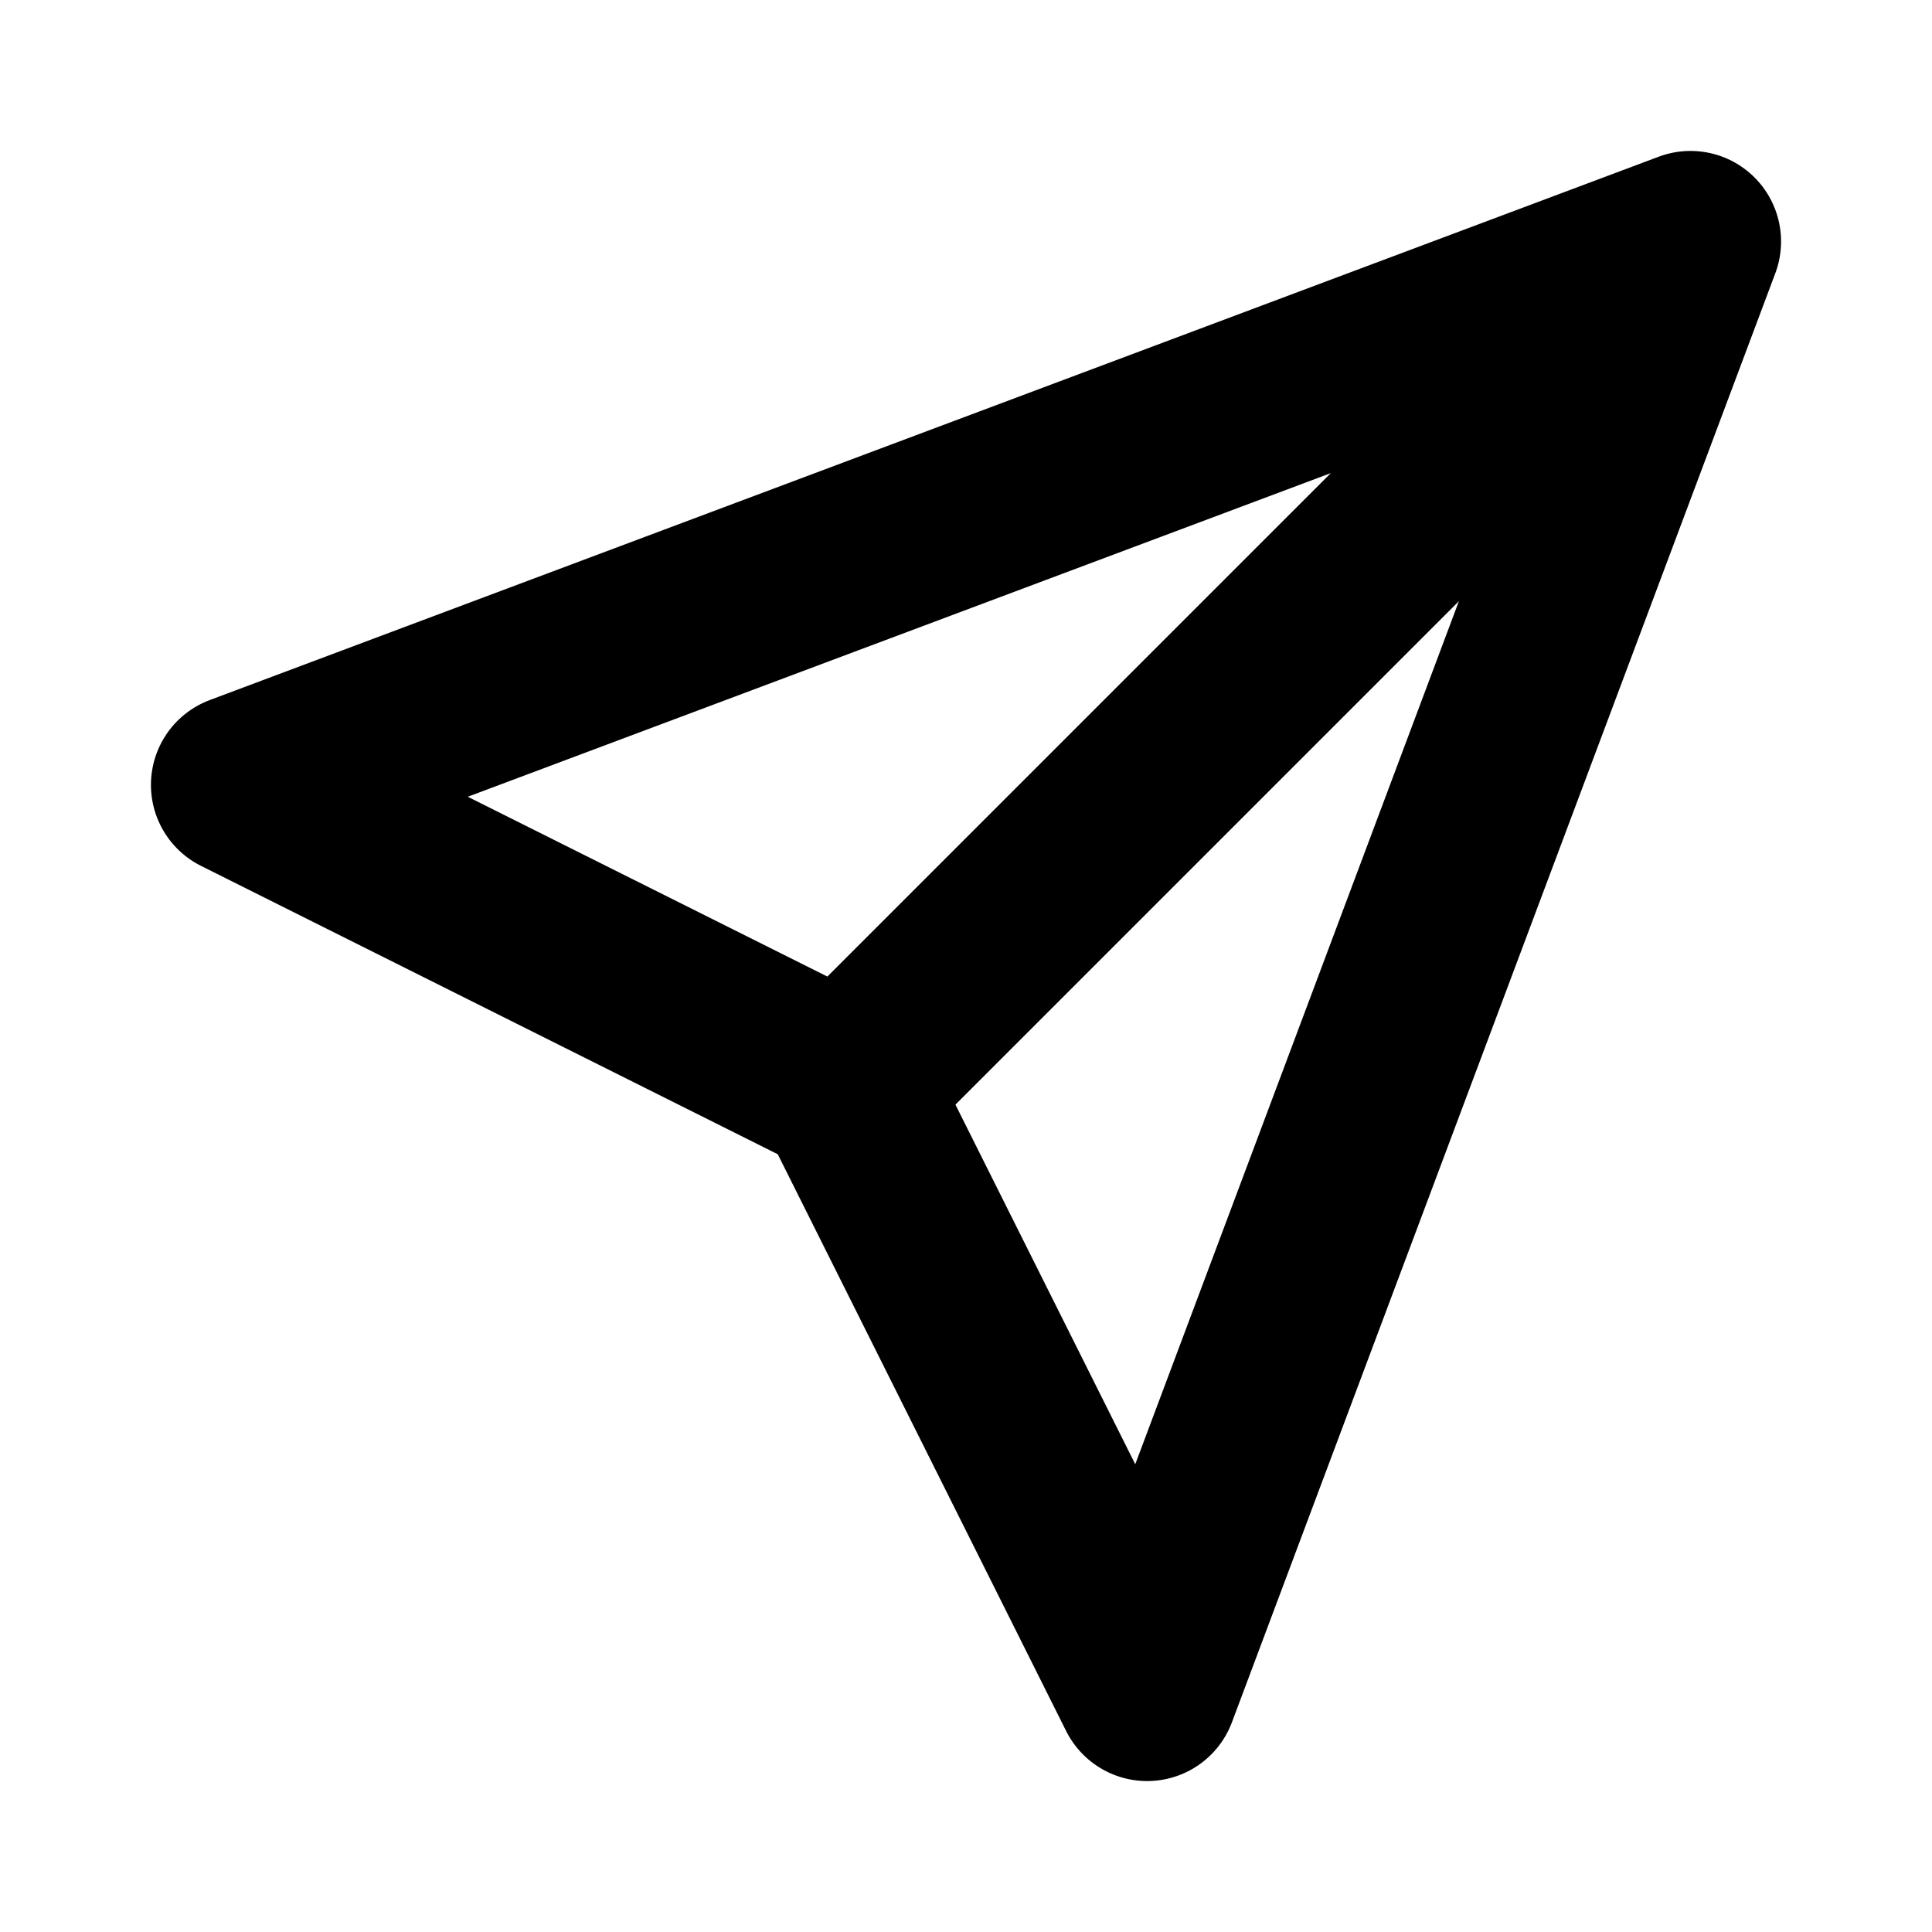
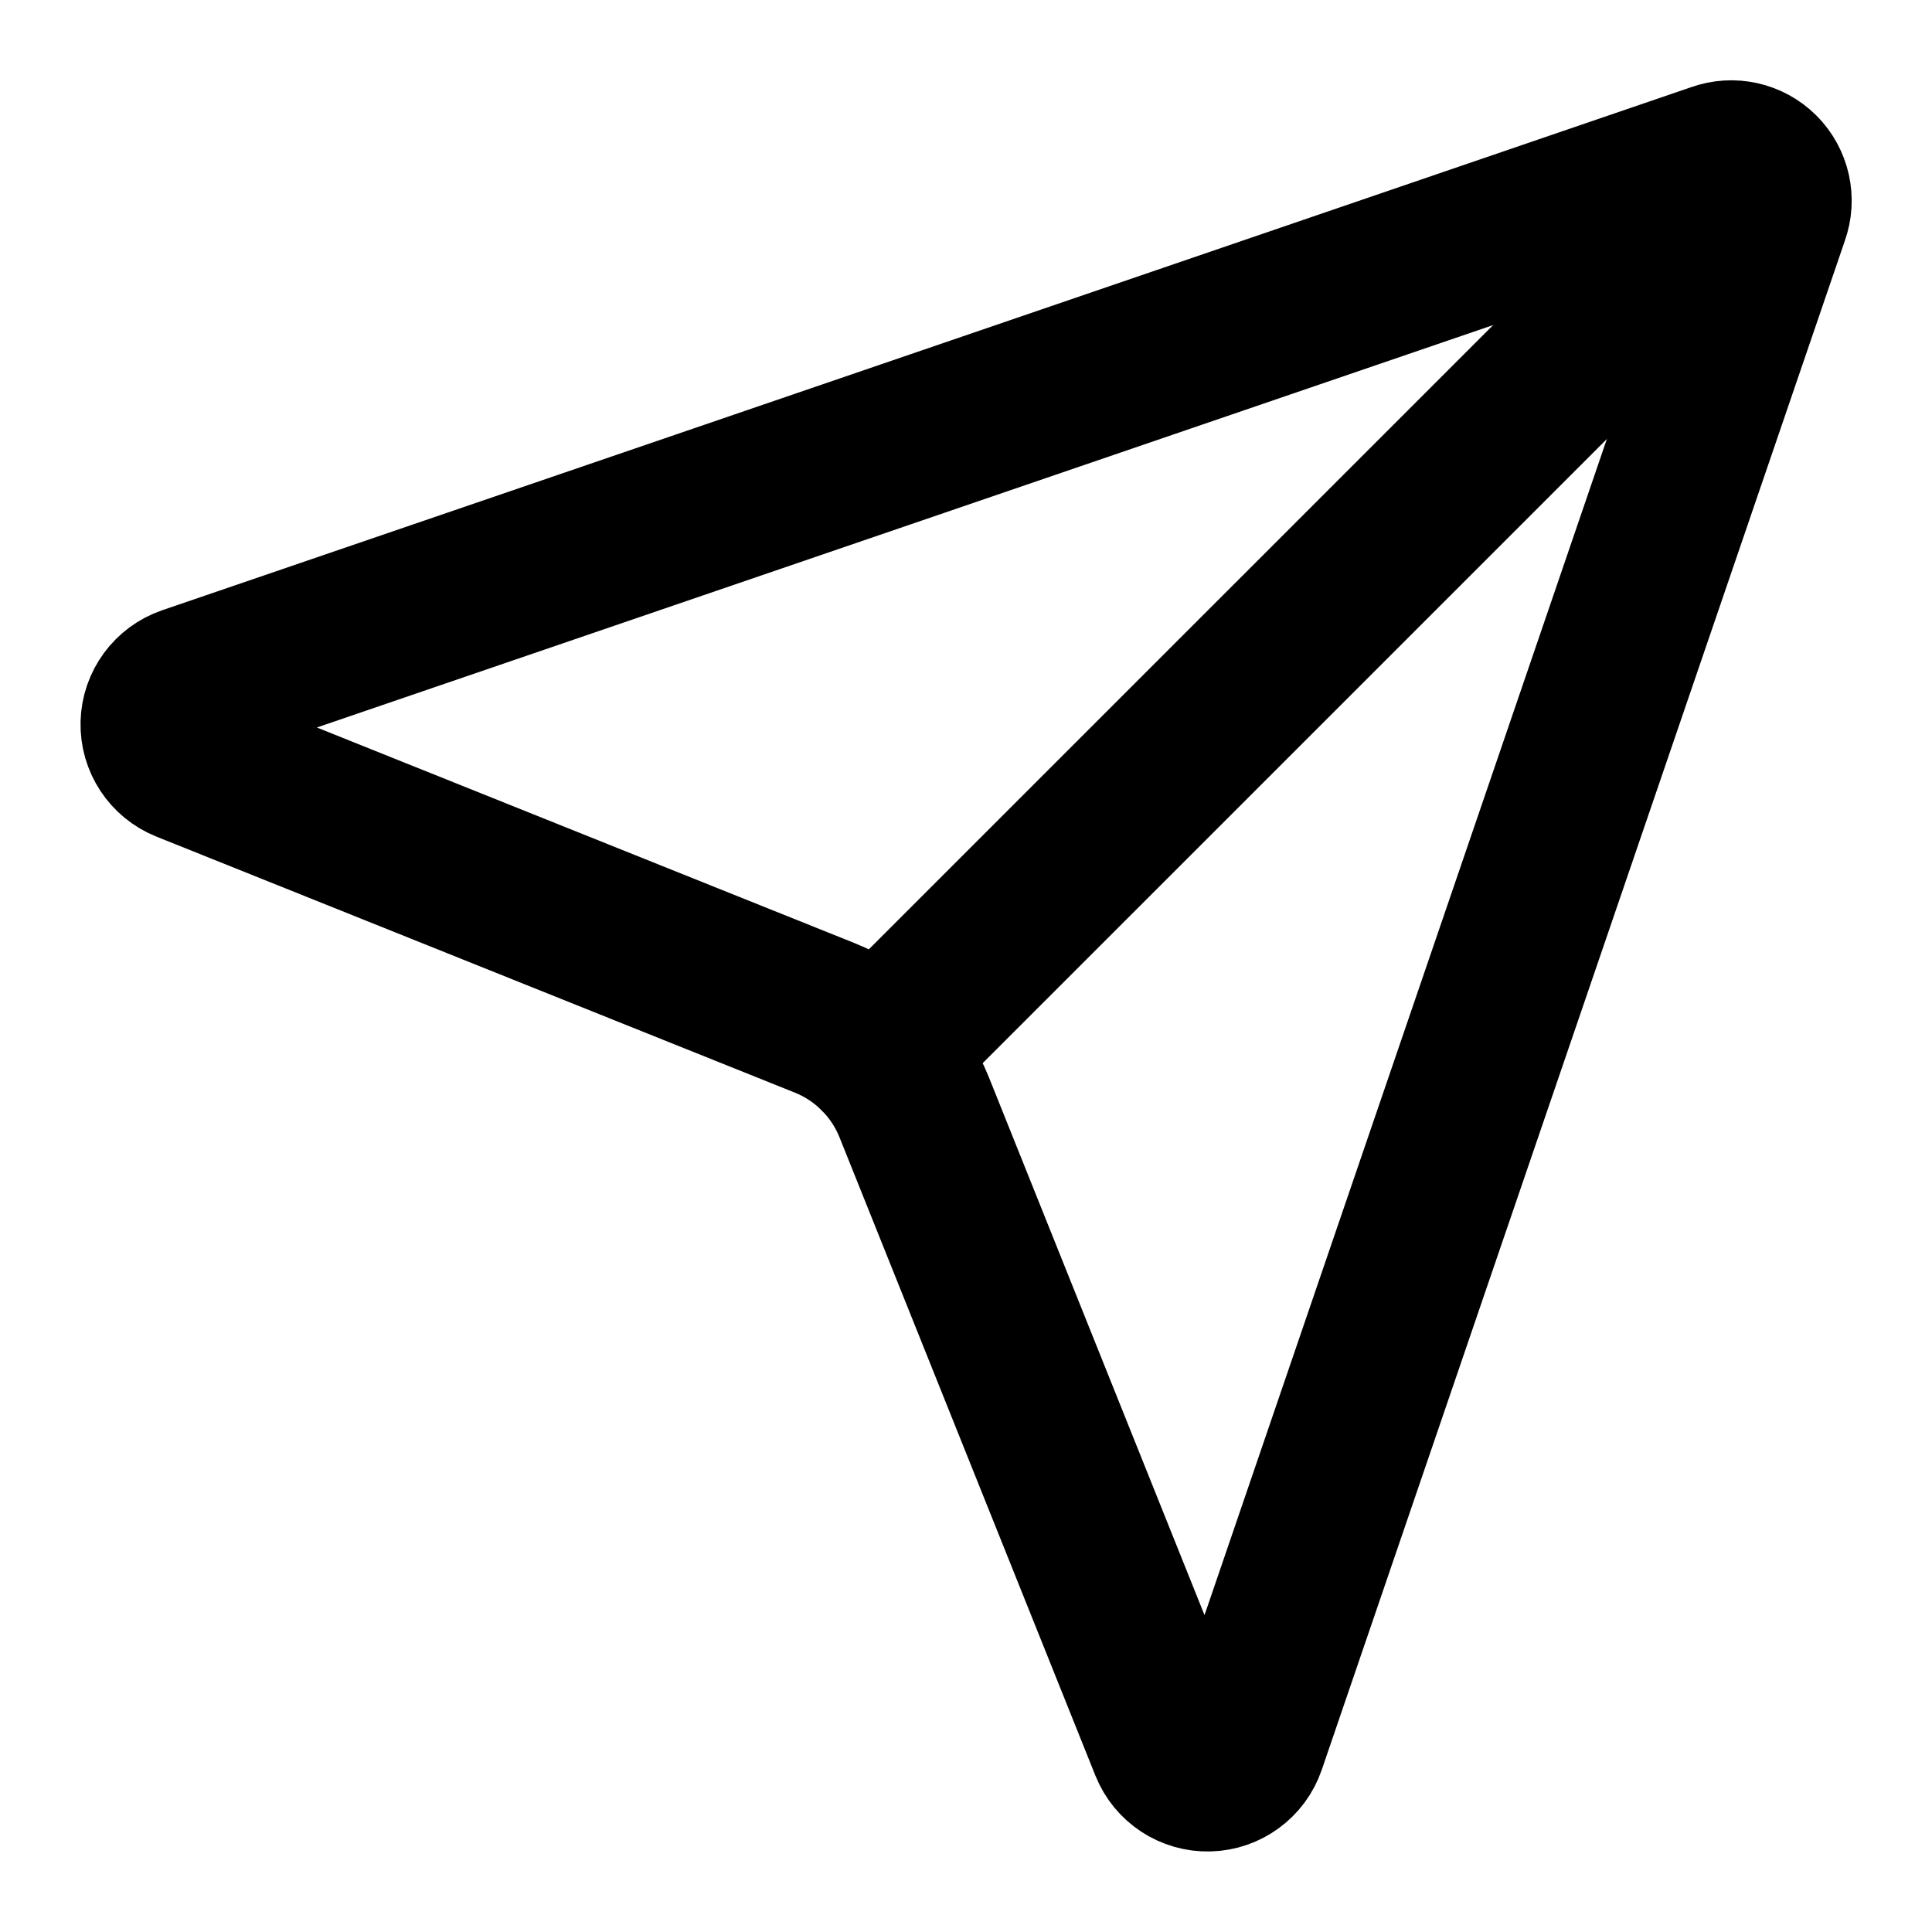
- <svg xmlns="http://www.w3.org/2000/svg" viewBox="0 0 16 16" fill="none" stroke="currentColor" stroke-width="1.5" stroke-linecap="round" stroke-linejoin="round">
-   <path d="M14 2 7 9M14 2l-4.5 12-2.5-5-5-2.5z" />
+ <svg xmlns="http://www.w3.org/2000/svg" viewBox="0 0 24 24" fill="none" stroke="currentColor" stroke-width="2" stroke-linecap="round" stroke-linejoin="round">
+   <path d="M14.536 21.686a.5.5 0 0 0 .937-.024l6.5-19a.496.496 0 0 0-.635-.635l-19 6.5a.5.5 0 0 0-.024.937l7.93 3.18a2 2 0 0 1 1.112 1.11z" />
+   <path d="m21.854 2.147-10.94 10.939" />
</svg>
